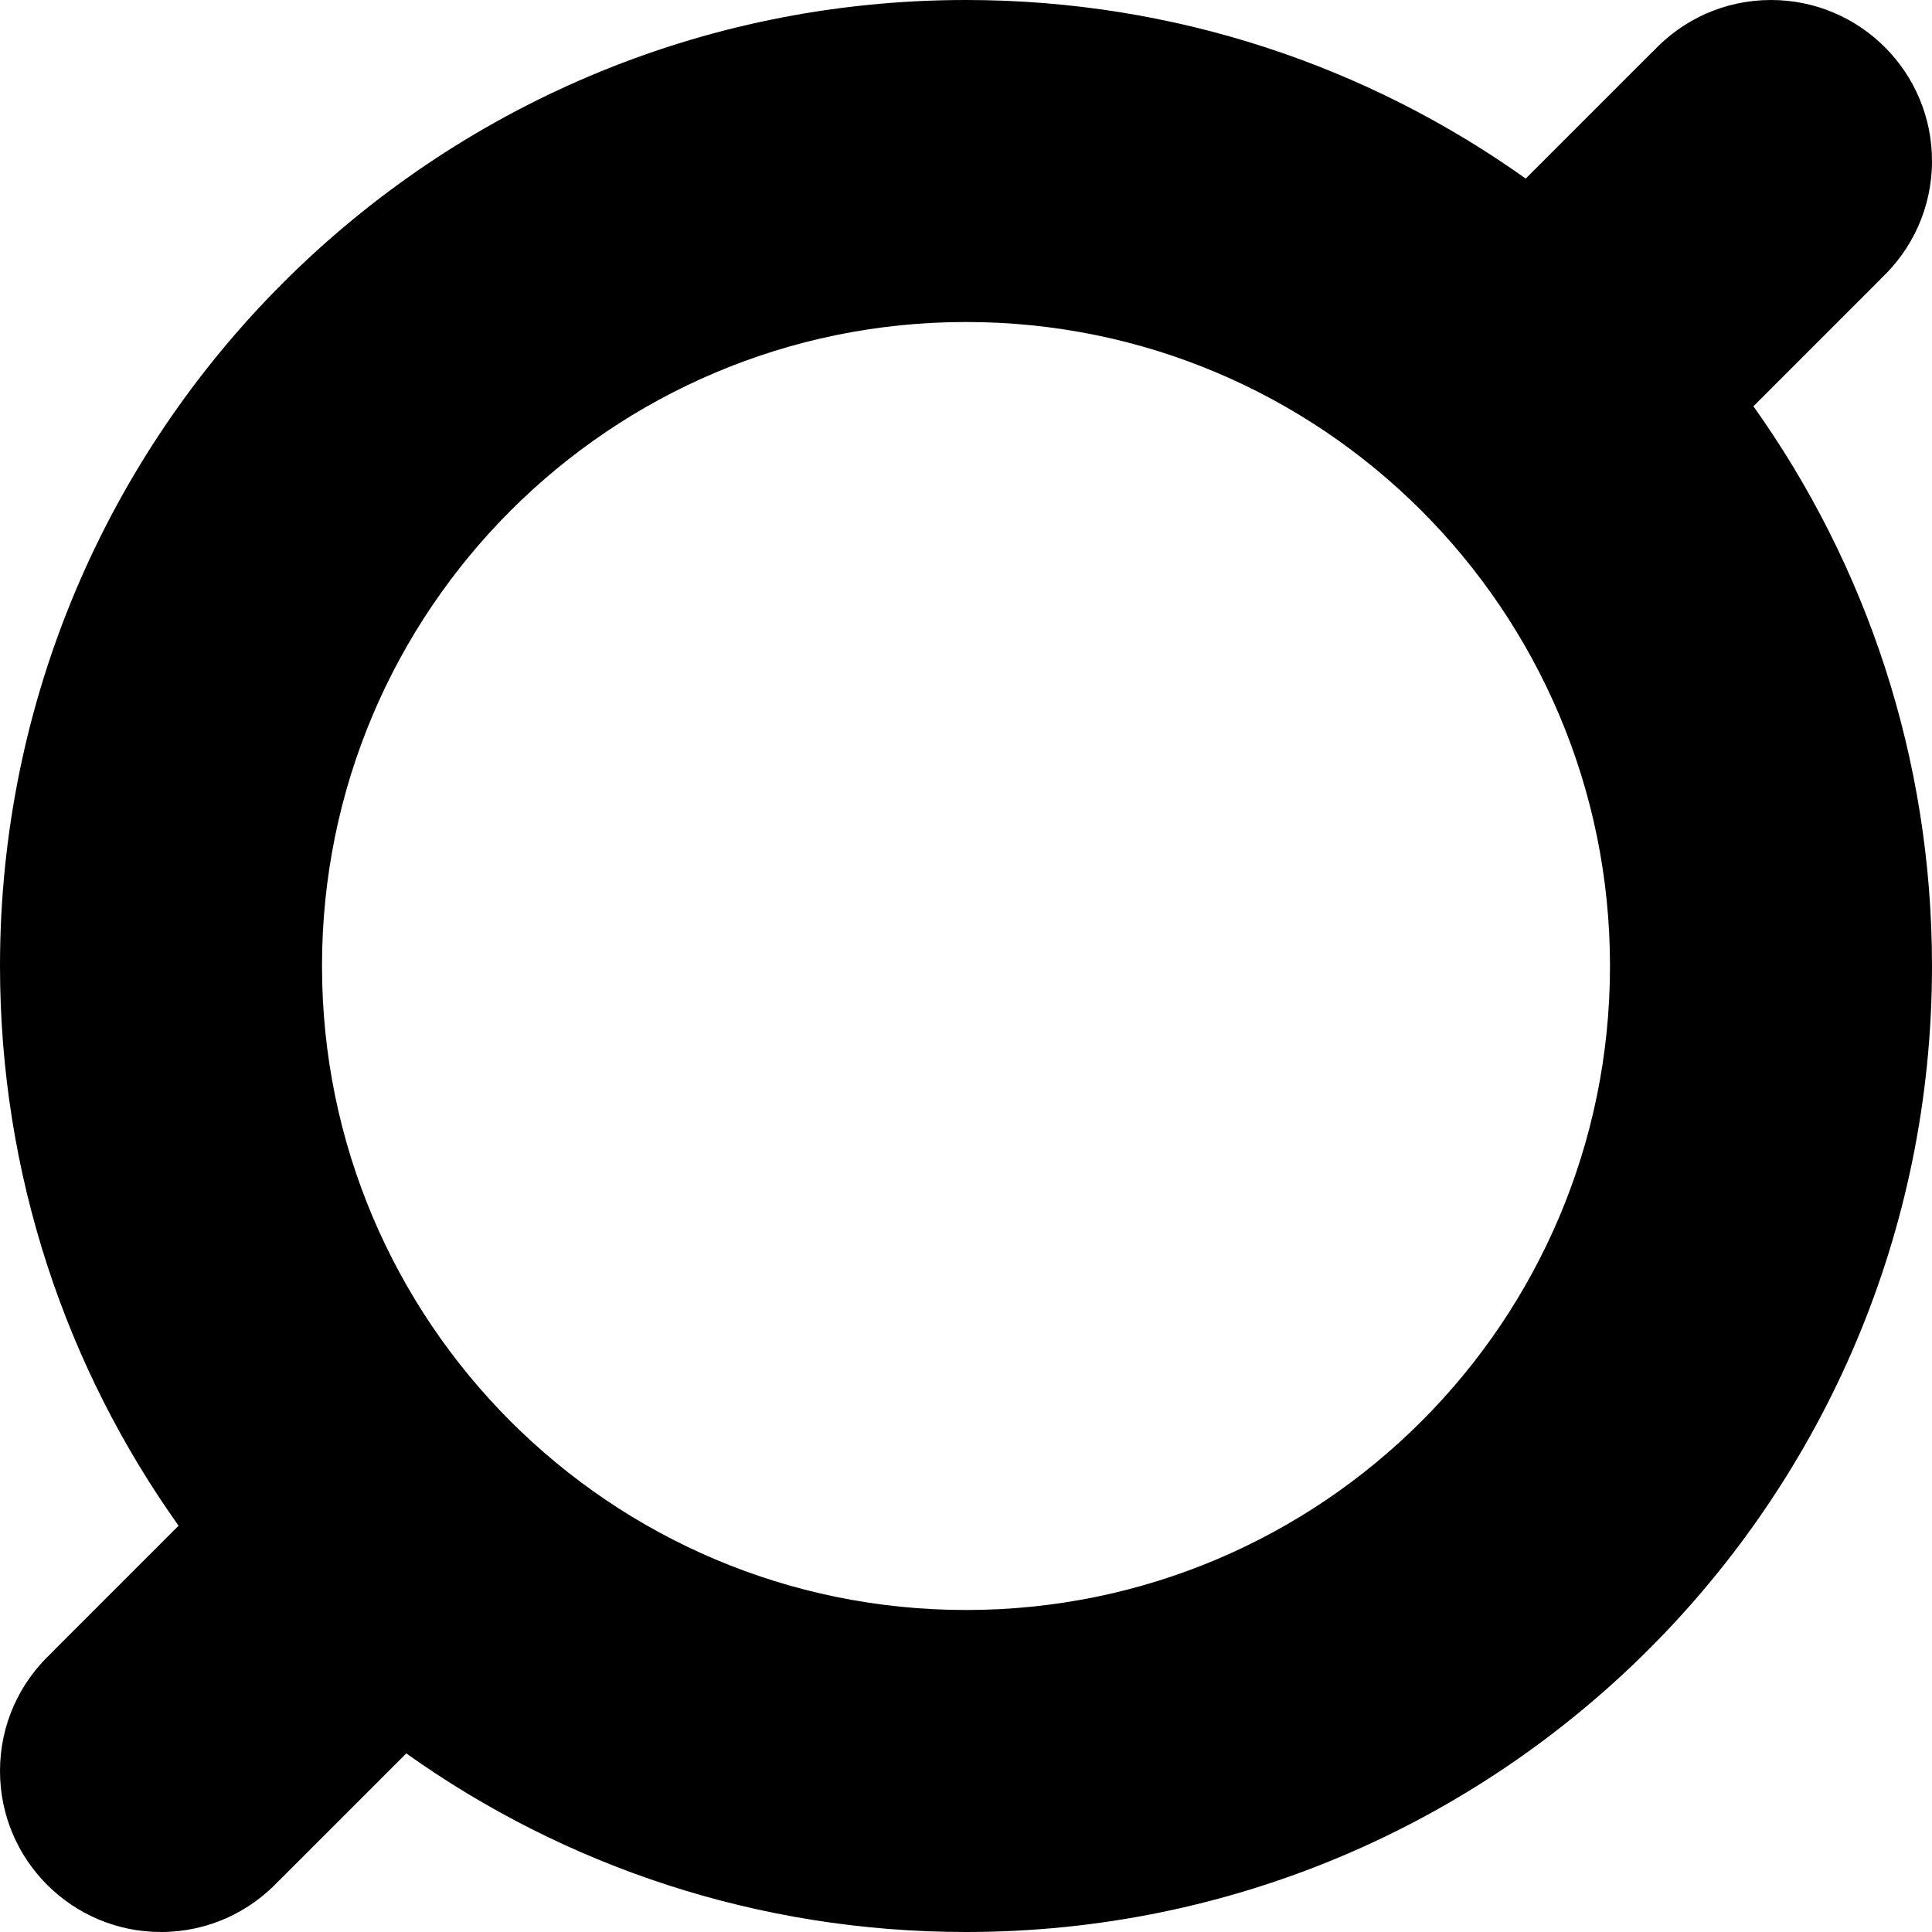
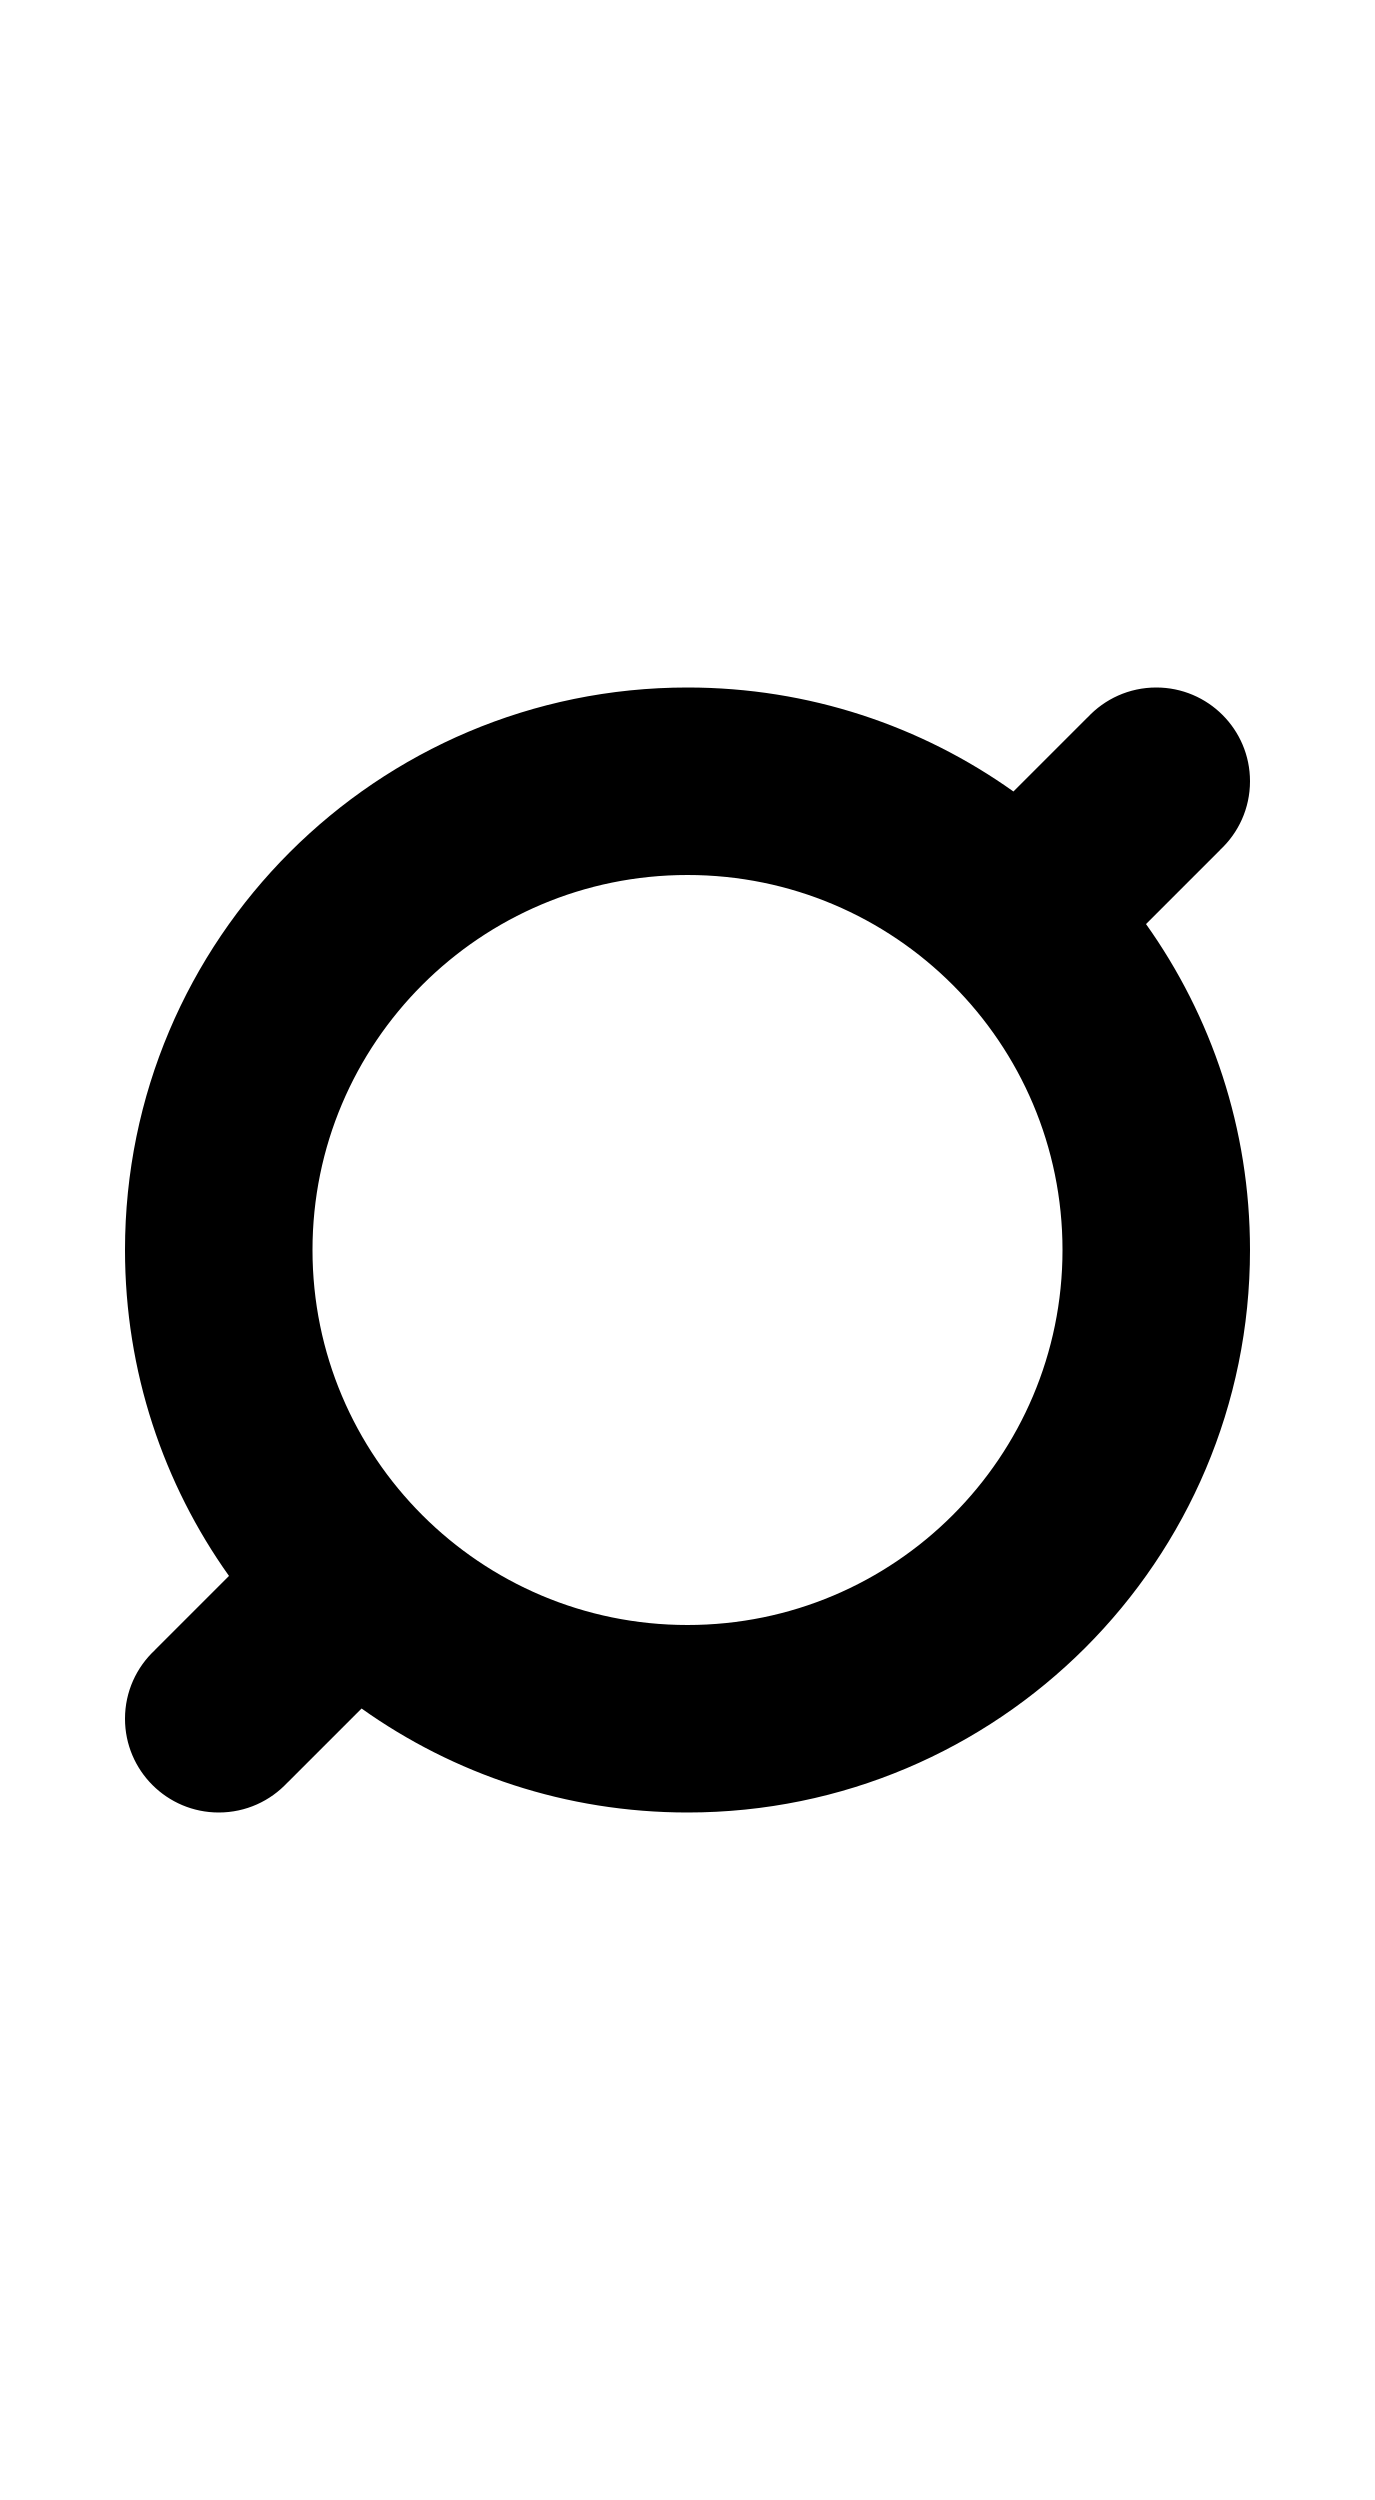
- <svg xmlns="http://www.w3.org/2000/svg" width="180" height="180" viewBox="0 0 180 180" fill="none">
-   <path fill-rule="evenodd" clip-rule="evenodd" d="M180 90C180 139.706 139.706 180 90 180C70.562 180 52.565 173.838 37.852 163.361L26 175.213L25.993 175.206C23.253 178.155 19.342 180 15 180C6.716 180 0 173.284 0 165C0 160.658 1.845 156.746 4.794 154.007L4.787 154L16.639 142.148C6.162 127.436 0 109.437 0 90C0 40.294 40.294 0 90 0C109.438 0 127.436 6.162 142.148 16.639L154 4.787L154.007 4.794C156.747 1.845 160.658 0 165 0C173.284 0 180 6.716 180 15C180 19.342 178.155 23.253 175.206 25.993L175.213 26L163.361 37.852C173.838 52.564 180 70.562 180 90ZM150 90C150 123.137 123.137 150 90 150C56.863 150 30 123.137 30 90C30 56.863 56.863 30 90 30C123.137 30 150 56.863 150 90Z" fill="black" />
+ <svg xmlns="http://www.w3.org/2000/svg" width="550" height="1000" viewBox="0 0 550 1000" fill="none">
+   <path fill-rule="evenodd" clip-rule="evenodd" d="M500 500C500 624.264 399.264 725 275 725C226.406 725 181.411 709.595 144.63 683.403L115 713.033L114.982 713.015C108.134 720.387 98.356 725 87.5 725C66.79 725 50 708.211 50 687.5C50 676.645 54.613 666.866 61.985 660.019L61.967 660L91.597 630.37C65.404 593.589 50 548.594 50 500C50 375.736 150.736 275 275 275C323.594 275 368.589 290.405 405.37 316.597L435 286.967L435.018 286.985C441.866 279.613 451.644 275 462.5 275C483.21 275 500 291.79 500 312.5C500 323.356 495.387 333.134 488.015 339.982L488.033 340L458.403 369.63C484.596 406.411 500 451.407 500 500ZM425 500C425 582.843 357.843 650 275 650C192.157 650 125 582.843 125 500C125 417.157 192.157 350 275 350C357.843 350 425 417.157 425 500Z" fill="black" />
</svg>
